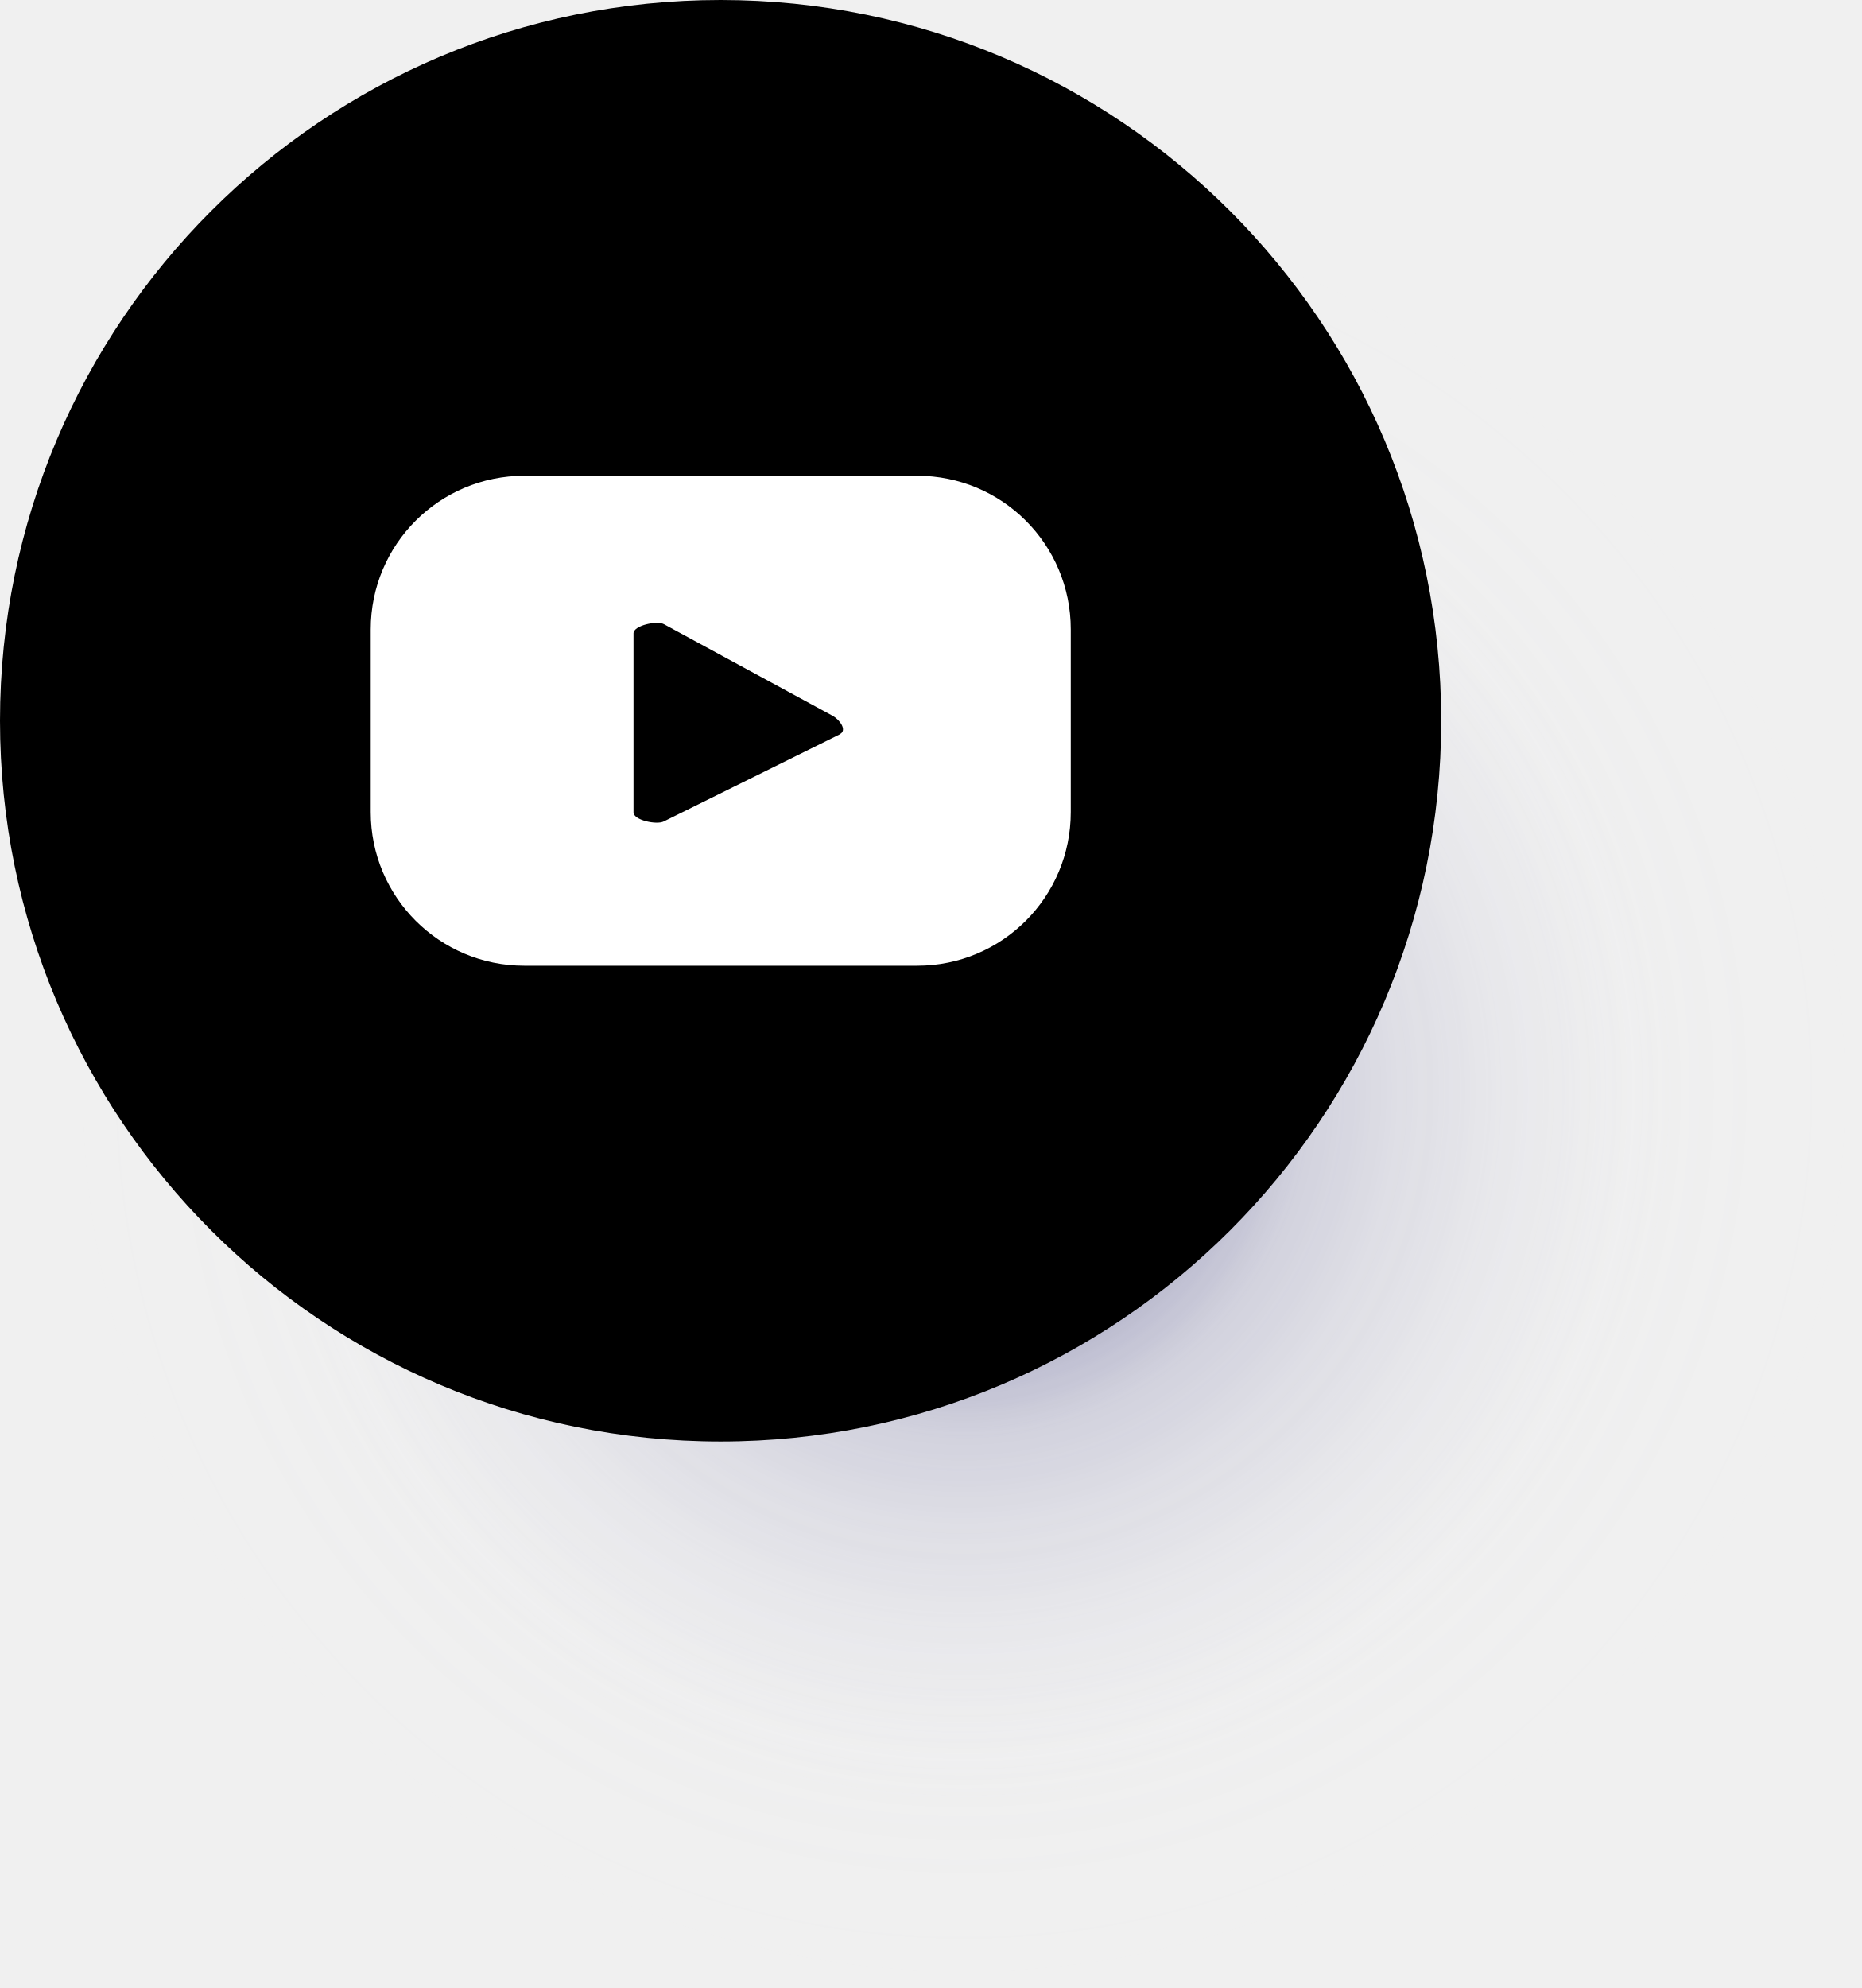
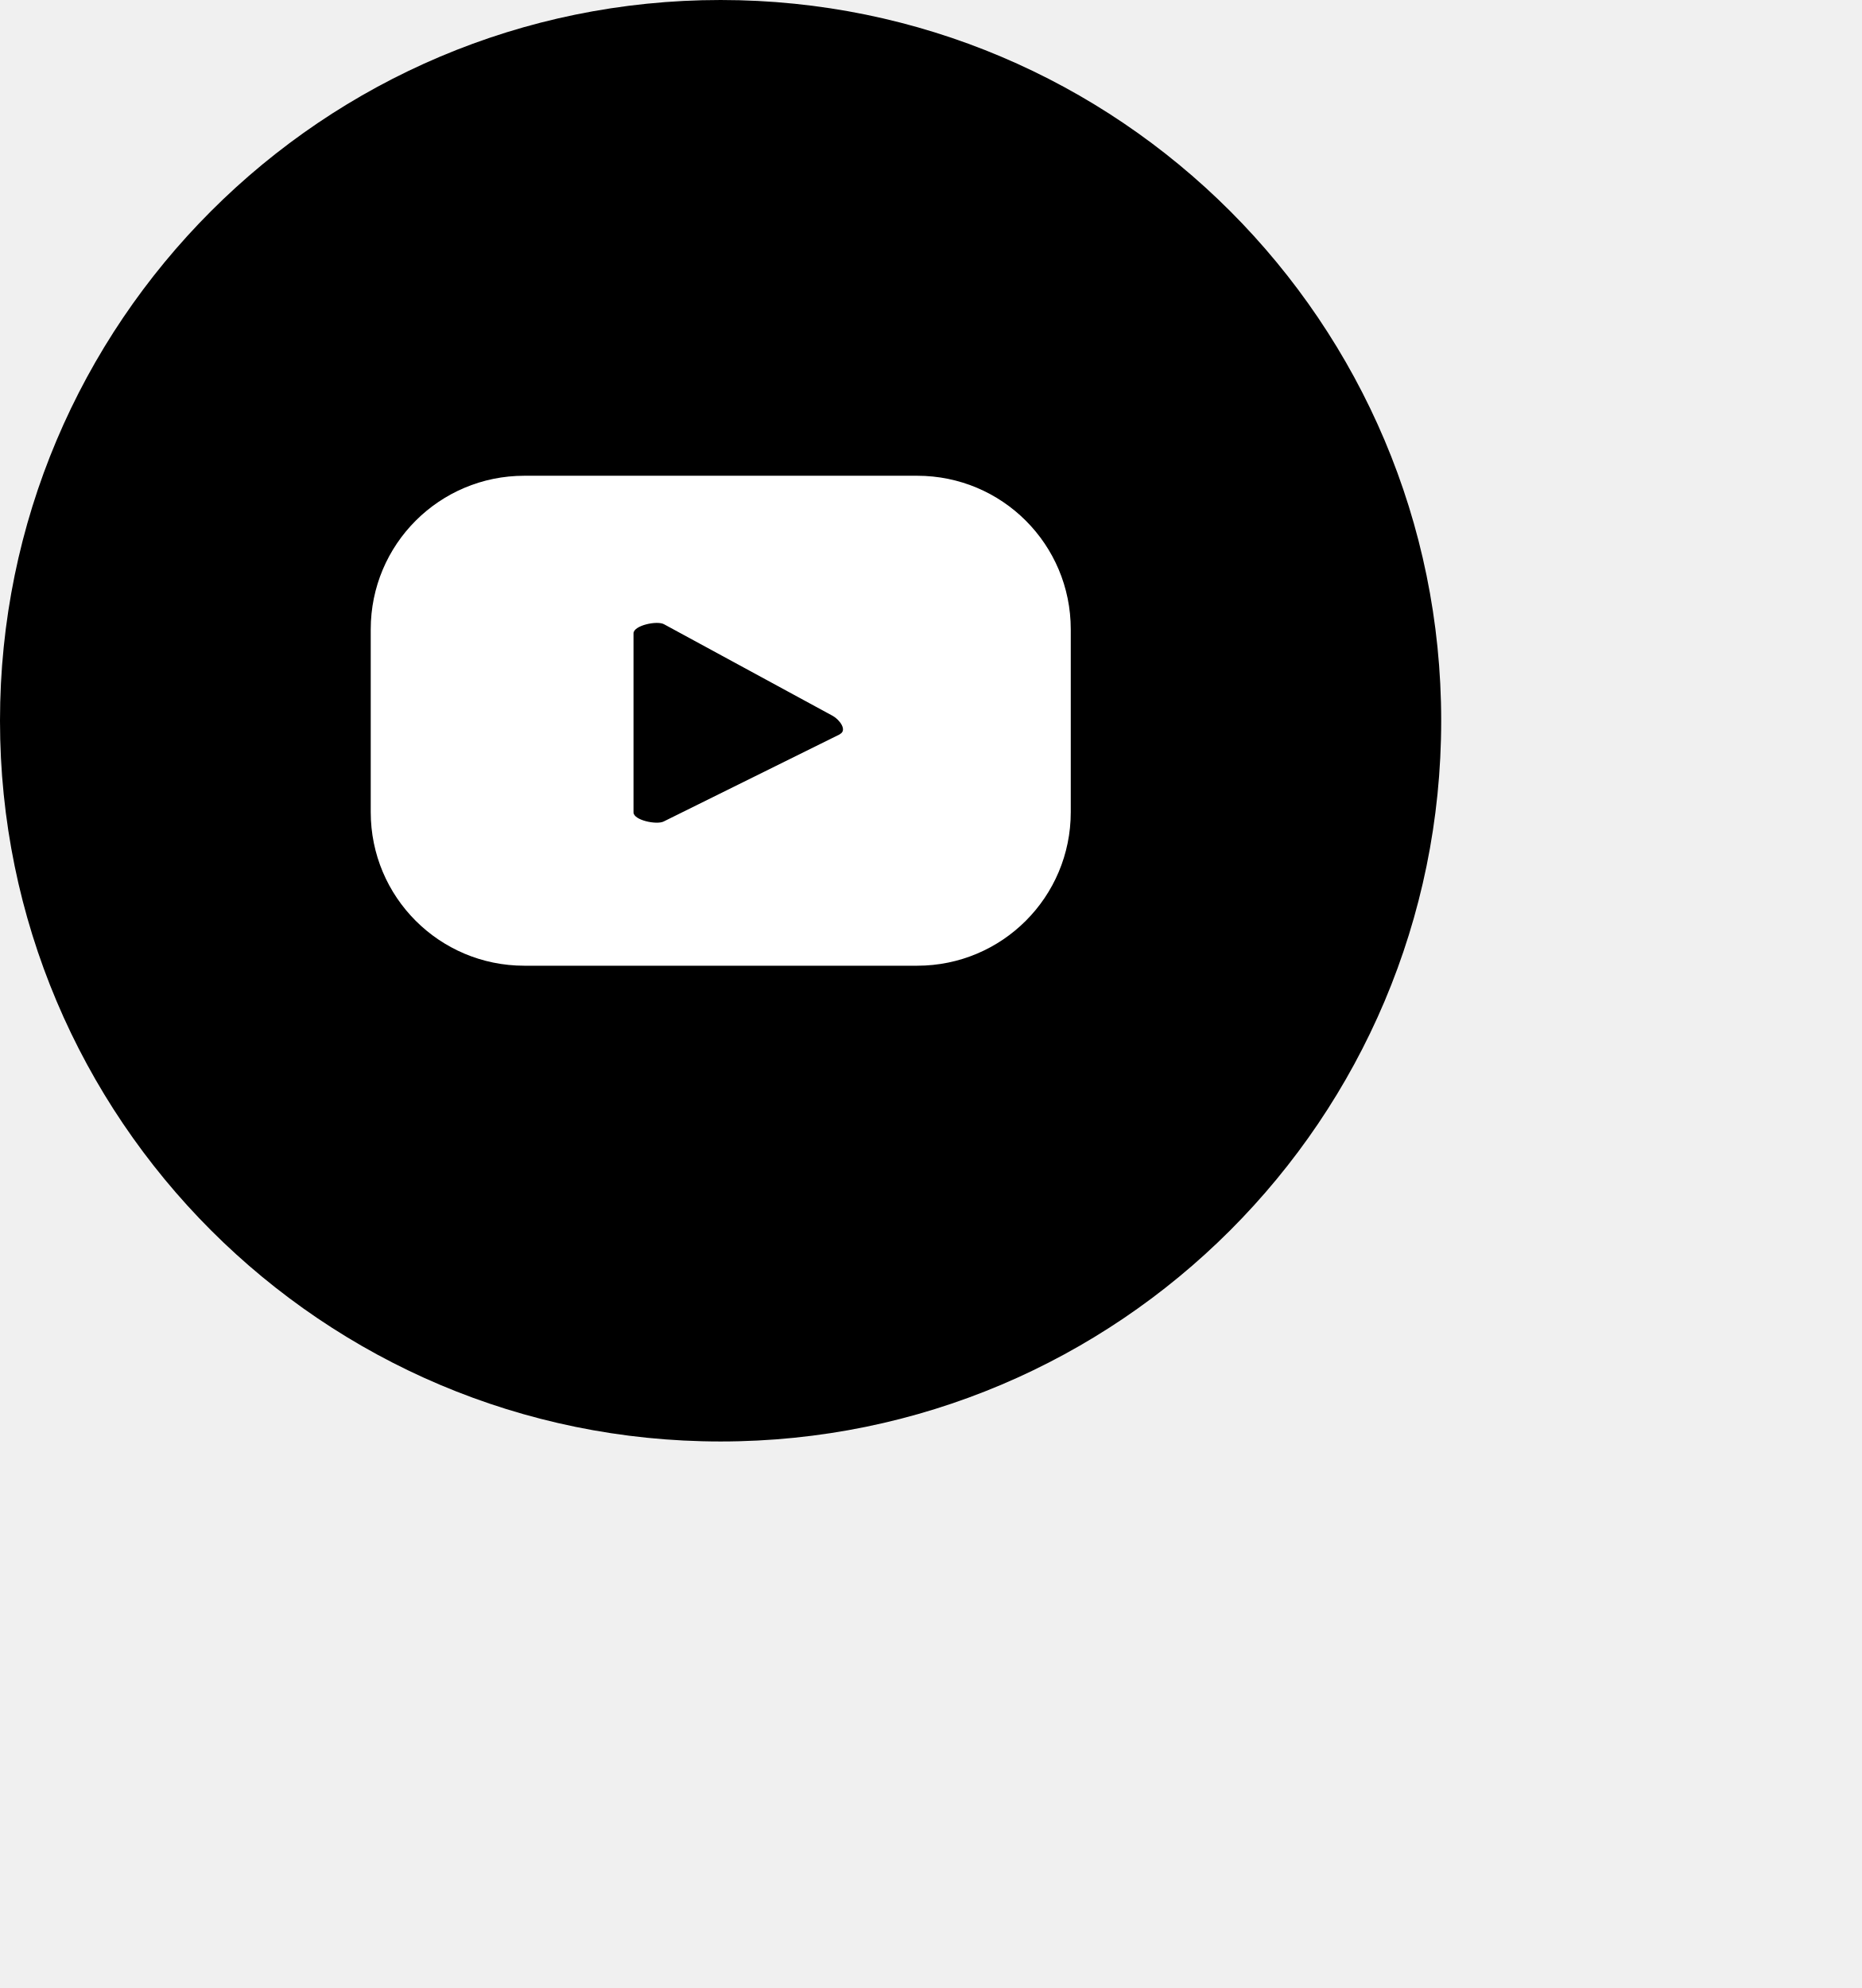
<svg xmlns="http://www.w3.org/2000/svg" viewBox="0 0 61.57 65.73">
  <defs>
    <style>
      .cls-1 {
-         fill: url(#radial-gradient);
+         fill: url(.radial-gradient);
        mix-blend-mode: multiply;
        opacity: .8;
      }

      .cls-1,
      .cls-2,
      .cls-3 {
        stroke-width: 0px;
      }

      .cls-2 {
-         fill: #000;
+         fill: #000000;
      }

      .cls-4 {
        isolation: isolate;
      }

      .cls-3 {
-         fill: #fff;
+         fill: #FFFFFF;
      }
    </style>
-     <radialGradient id="radial-gradient" cx="31.88" cy="36.05" fx="31.88" fy="36.05" r="29.68" gradientUnits="userSpaceOnUse">
+     <radialGradient class="radial-gradient" cx="31.88" cy="36.05" fx="31.88" fy="36.05" r="29.68" gradientUnits="userSpaceOnUse">
      <stop offset="0" stop-color="#000057" />
      <stop offset=".39" stop-color="rgba(116,116,164,.54)" stop-opacity=".54" />
      <stop offset=".79" stop-color="rgba(216,216,229,.15)" stop-opacity=".15" />
-       <stop offset="1" stop-color="#fff" stop-opacity="0" />
+       <stop offset="1" stop-color="#FFFFFF" stop-opacity="0" />
    </radialGradient>
  </defs>
  <g class="cls-4">
-     <g id="Layer_2">
-       <g id="ELEMENTS">
+     <g class="Layer_2">
+       <g class="ELEMENTS">
        <circle class="cls-1" cx="31.88" cy="36.05" r="29.68" />
        <circle class="cls-2" cx="23.83" cy="23.83" r="23.83" />
        <path class="cls-3" d="M35.41,20.81c0-2.81-2.27-5.08-5.08-5.08h-12.99c-2.81,0-5.08,2.27-5.08,5.08v6.04c0,2.81,2.27,5.08,5.08,5.08h12.99c2.81,0,5.08-2.27,5.08-5.08v-6.04ZM27.77,24.28l-5.82,2.88c-.23.12-1-.04-1-.3v-5.92c0-.26.78-.43,1.01-.3l5.58,3.03c.23.13.48.47.24.6Z" />
      </g>
    </g>
  </g>
</svg>
